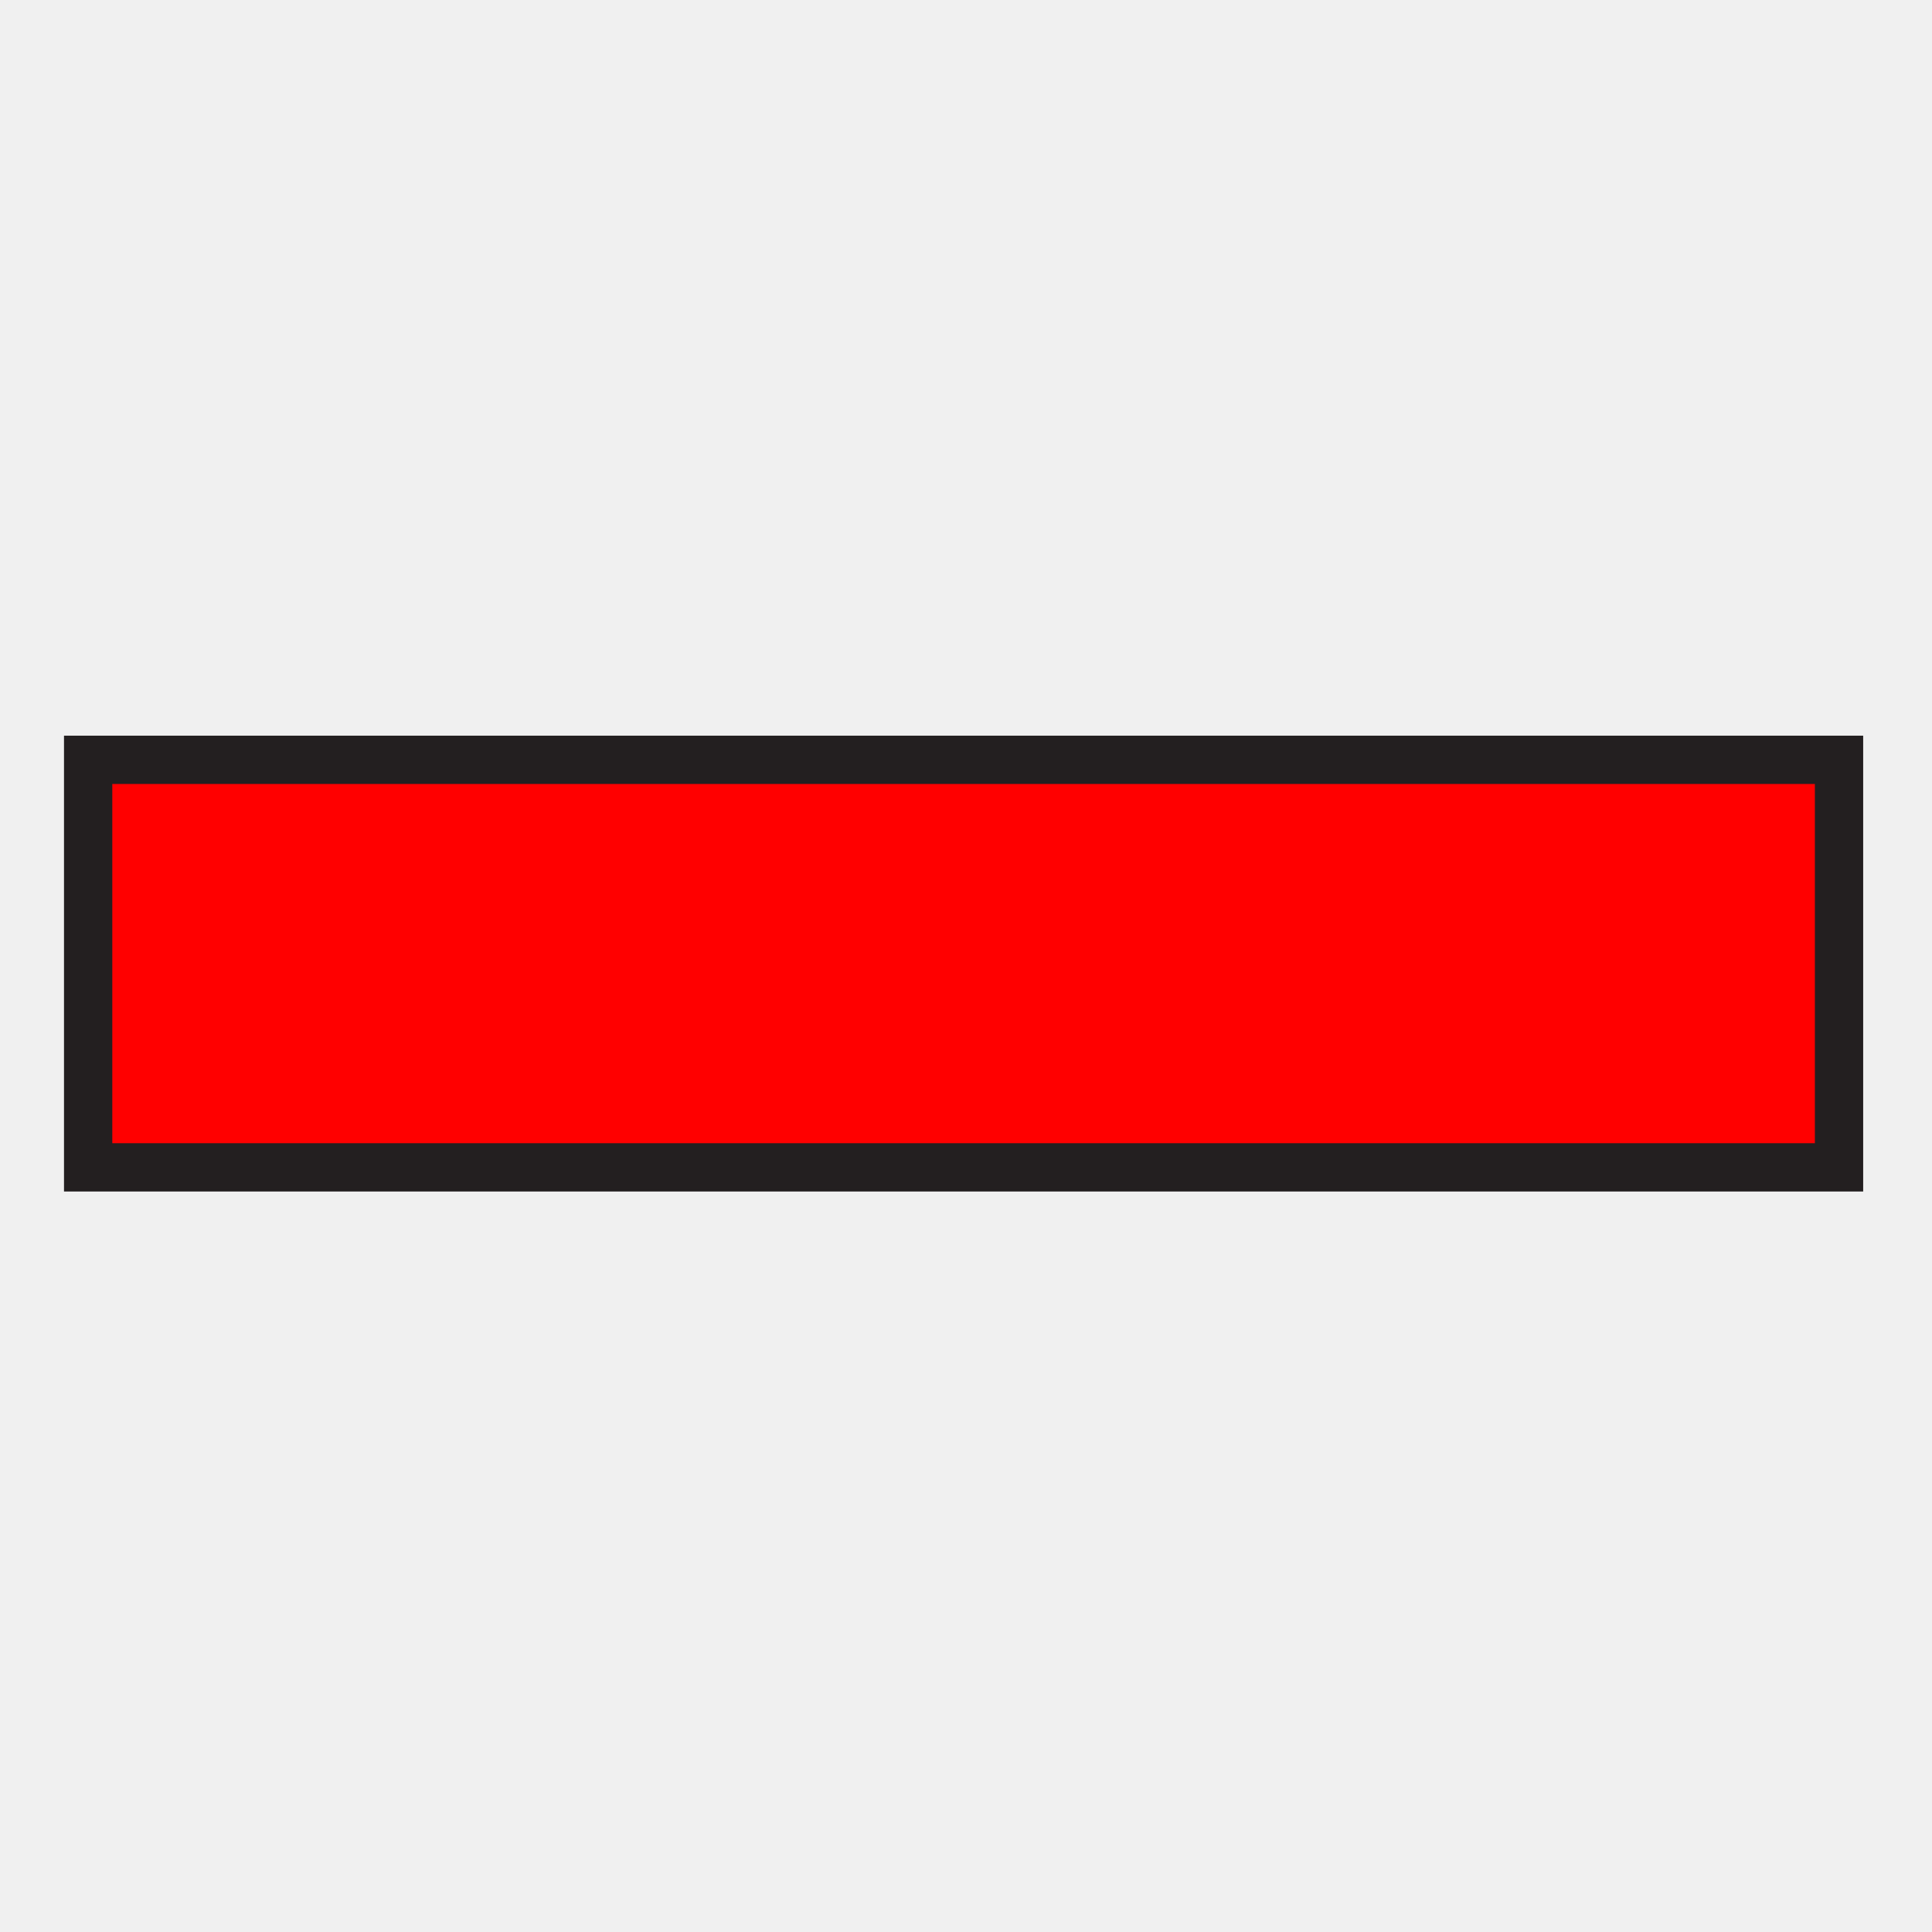
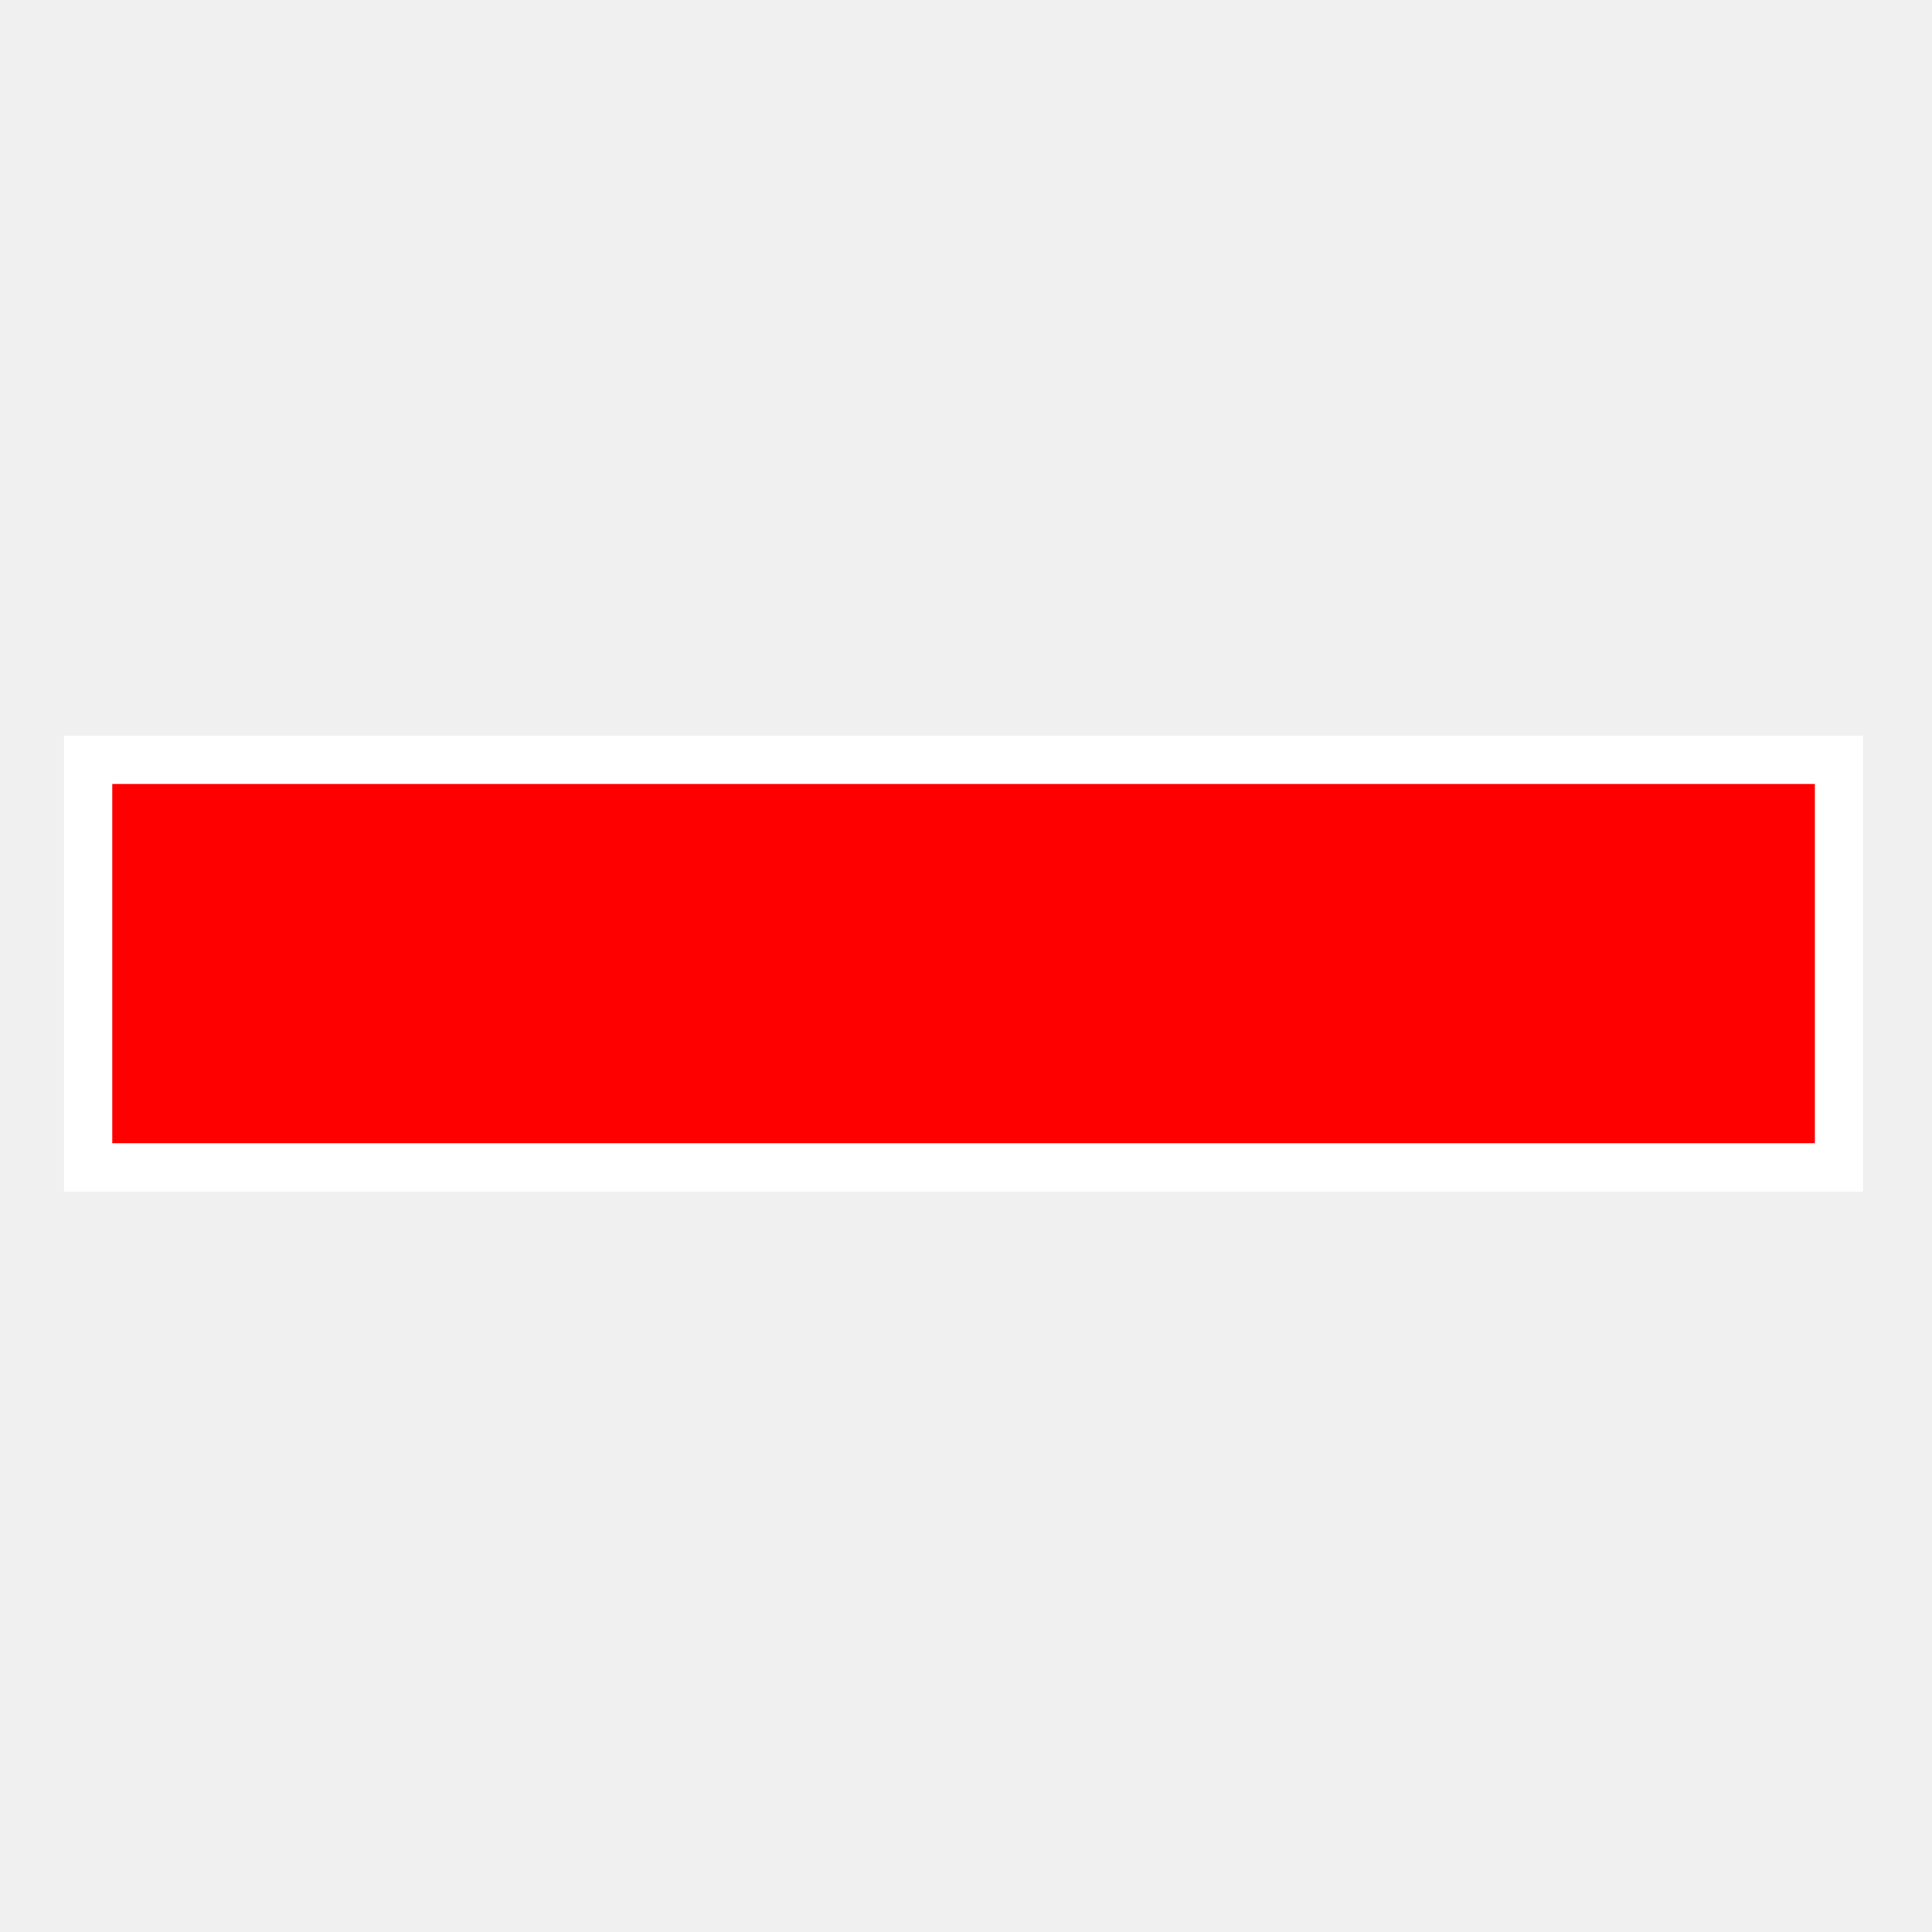
<svg xmlns="http://www.w3.org/2000/svg" version="1.1" id="_0.SNG-U----------" x="0px" y="0px" width="400px" height="400px" viewBox="0 0 400 400" enable-background="new 0 0 400 400" xml:space="preserve">
-   <rect x="18.25" y="157.313" fill="#FF0000" stroke="#231F20" stroke-width="10" width="362.5" height="84.375" />
+   <defs id="defs3108" />
+   <rect x="18.25" y="157.313" width="362.5" height="84.375" id="rect3104" style="fill:#ff0000;stroke:#ffffff;stroke-width:10" />
</svg>
